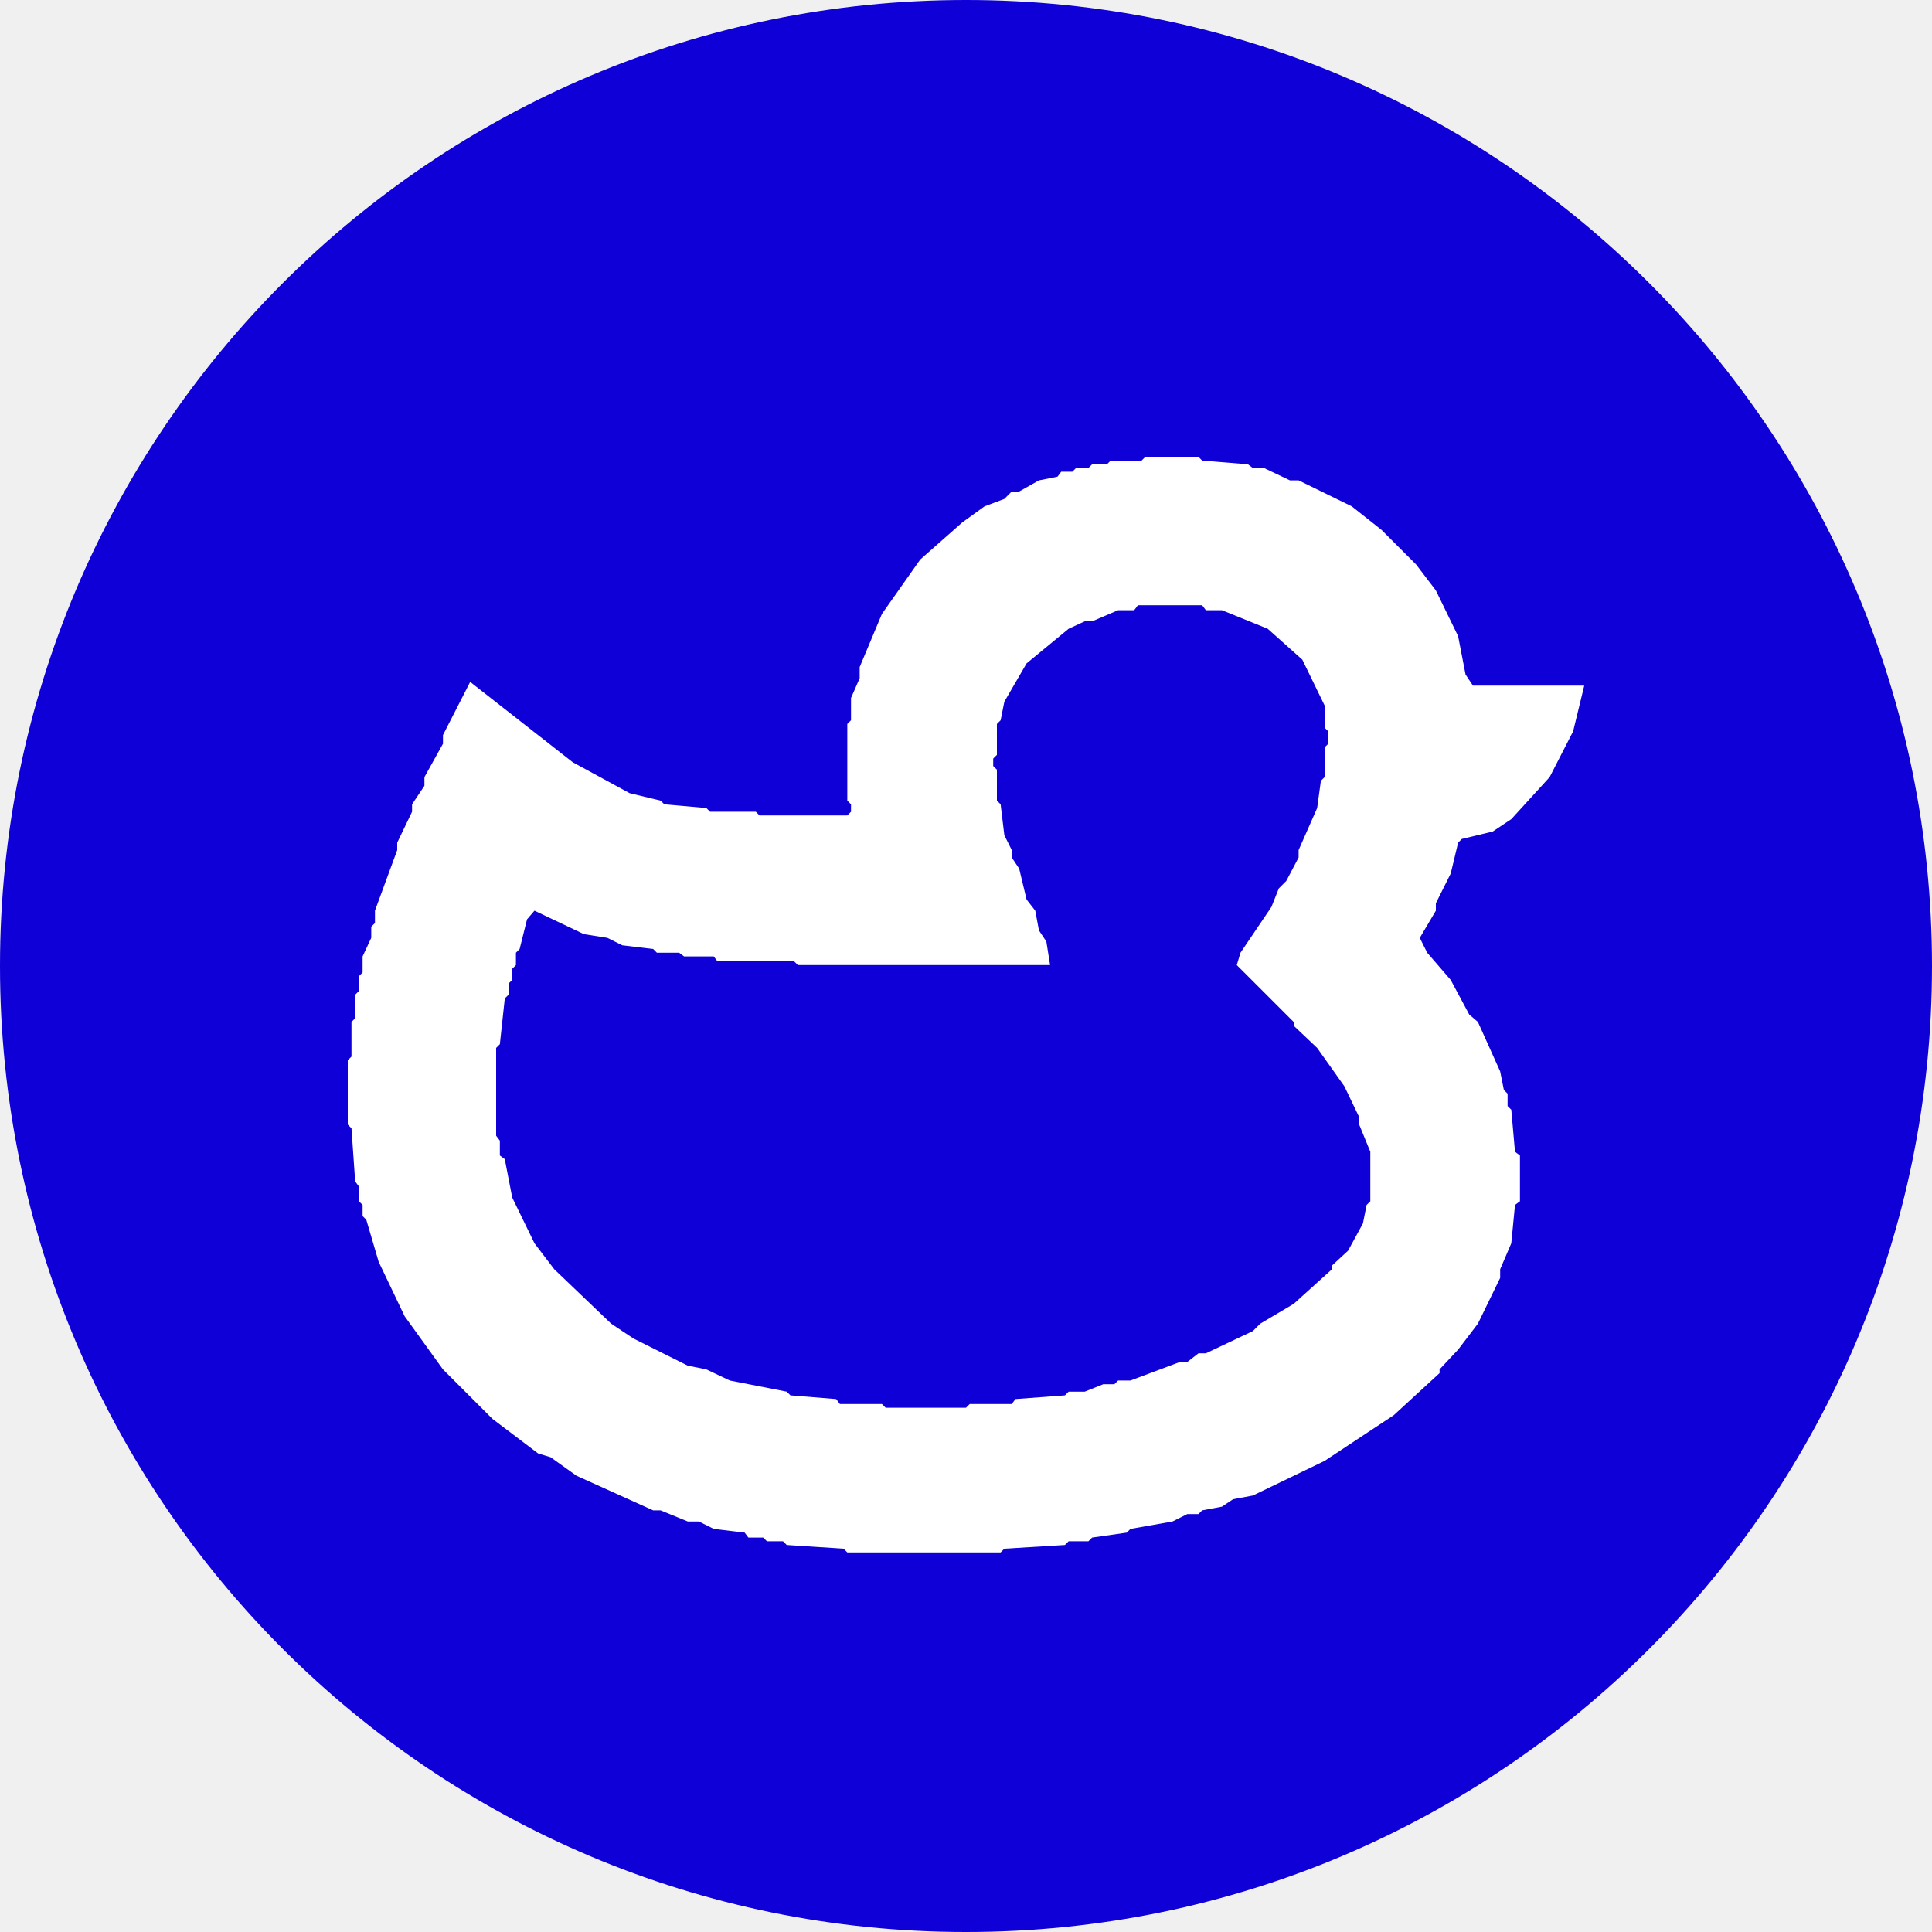
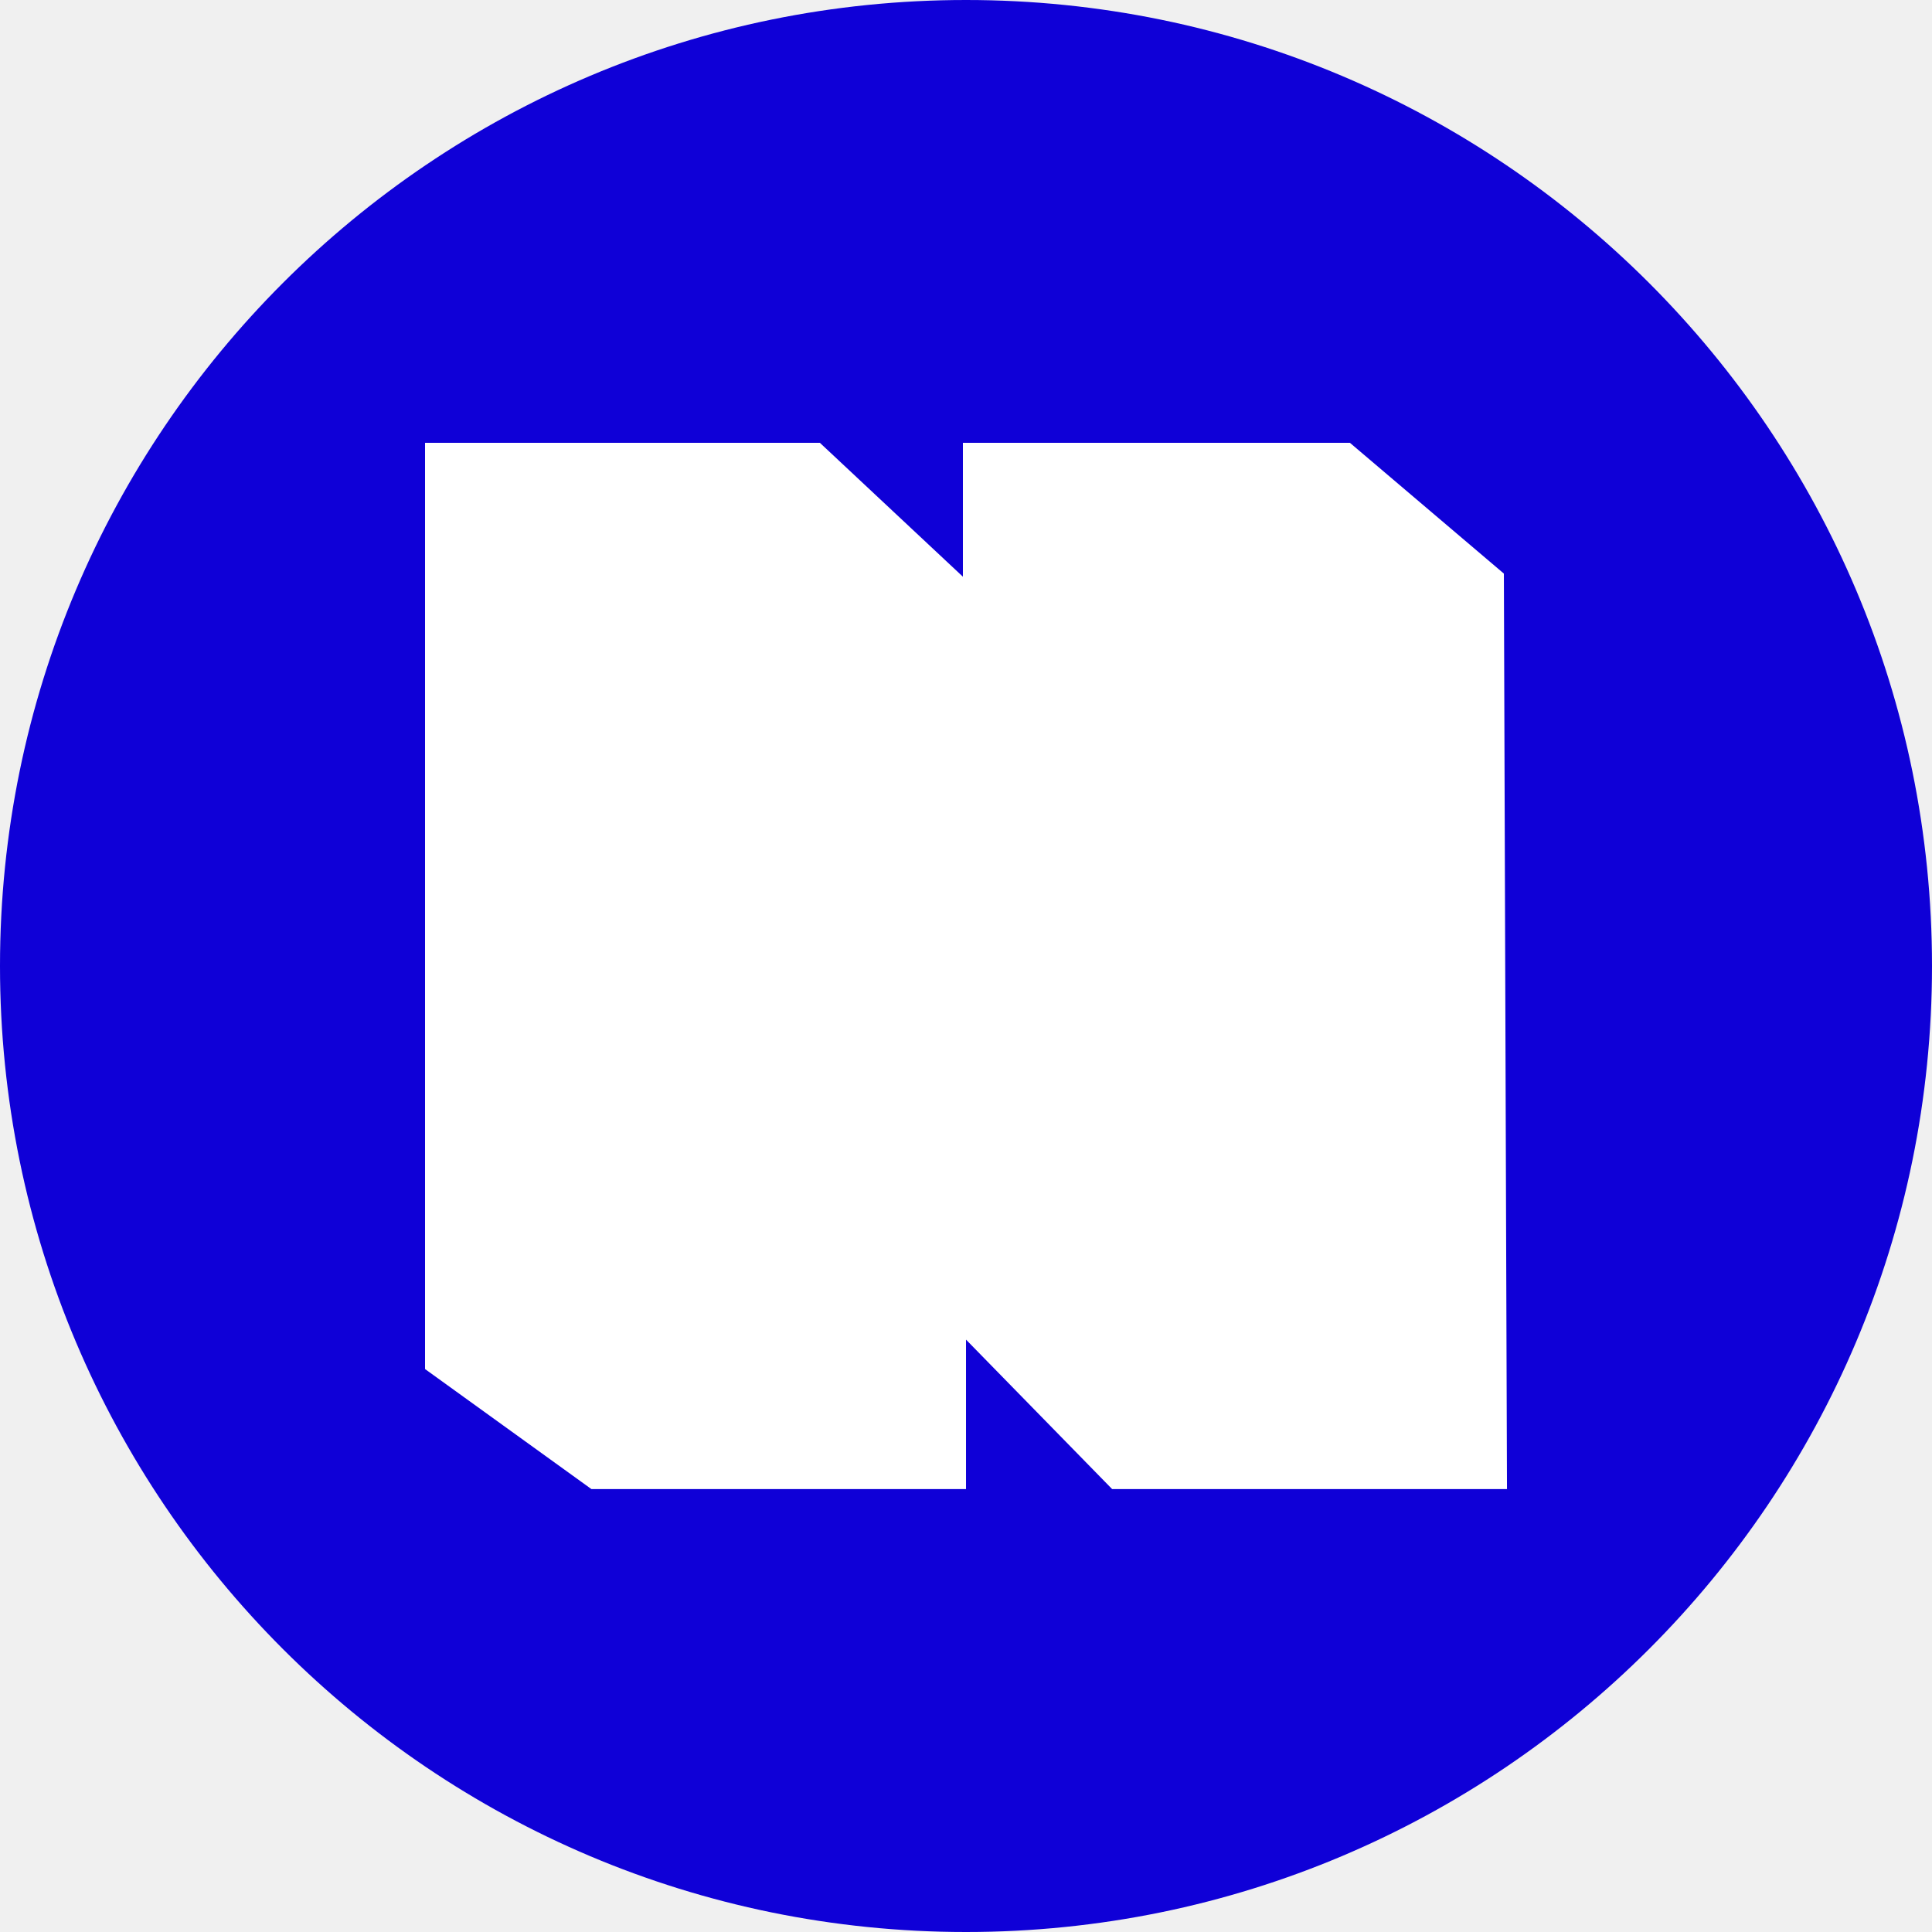
<svg xmlns="http://www.w3.org/2000/svg" viewBox="0 0 100 100">
  <rect width="100" height="100" rx="50" fill="#0f00d7" />
-   <path fill="white" fill-rule="evenodd" transform="translate(18 20) scale(.64)" d="M100.0 24.2L91.0 24.2L90.4 23.3L89.8 20.2L88.0 16.5L86.4 14.4L83.6 11.6L81.2 9.7L76.9 7.6L76.2 7.6L74.1 6.6L73.2 6.6L72.8 6.3L69.1 6.0L68.8 5.7L64.5 5.7L64.2 6.0L61.7 6.0L61.4 6.3L60.2 6.3L59.9 6.6L58.9 6.6L58.6 6.9L57.7 6.9L57.4 7.3L55.9 7.6L54.3 8.5L53.7 8.5L53.1 9.1L51.5 9.7L49.7 11.0L46.3 14.0L43.2 18.4L41.4 22.7L41.4 23.6L40.7 25.2L40.7 27.0L40.4 27.3L40.4 33.5L40.7 33.8L40.7 34.4L40.4 34.7L33.3 34.7L33.0 34.4L29.3 34.4L29.0 34.1L25.6 33.8L25.3 33.5L22.8 32.9L18.2 30.4L9.9 23.9L7.7 28.2L7.7 28.9L6.2 31.6L6.2 32.3L5.2 33.8L5.2 34.4L4.0 36.9L4.0 37.5L2.2 42.4L2.2 43.4L1.9 43.7L1.9 44.6L1.2 46.1L1.2 47.4L0.9 47.7L0.9 48.9L0.6 49.2L0.6 51.1L0.3 51.4L0.3 54.2L0.0 54.5L0.0 59.7L0.3 60.0L0.6 64.3L0.9 64.7L0.9 65.9L1.2 66.2L1.2 67.1L1.5 67.4L2.5 70.8L4.6 75.2L7.7 79.5L11.7 83.5L15.4 86.3L16.4 86.6L18.5 88.1L24.7 90.9L25.3 90.9L27.5 91.8L28.4 91.8L29.6 92.4L32.1 92.7L32.4 93.1L33.6 93.1L33.9 93.4L35.2 93.4L35.5 93.7L40.1 94.0L40.4 94.3L52.8 94.3L53.1 94.0L58.0 93.7L58.3 93.4L59.9 93.4L60.2 93.1L63.0 92.7L63.3 92.4L66.7 91.8L67.9 91.2L68.8 91.2L69.1 90.9L70.7 90.6L71.6 90.0L73.2 89.7L79.0 86.9L84.6 83.2L88.3 79.8L88.3 79.5L89.8 77.9L91.4 75.8L93.2 72.1L93.2 71.4L94.1 69.3L94.4 66.2L94.8 65.9L94.8 62.2L94.4 61.9L94.1 58.5L93.8 58.2L93.8 57.2L93.5 56.9L93.2 55.4L91.4 51.4L90.7 50.8L89.2 48.0L87.3 45.8L86.7 44.6L88.0 42.4L88.0 41.8L89.2 39.4L89.8 36.9L90.1 36.6L92.6 36.0L94.1 35.0L97.2 31.6L99.1 27.9ZM77.2 22.1L79.0 25.8L79.0 27.6L79.3 27.9L79.3 28.9L79.0 29.2L79.0 31.6L78.7 31.9L78.4 34.1L76.9 37.5L76.9 38.1L75.9 40.0L75.3 40.6L74.7 42.1L72.2 45.8L71.9 46.8L76.5 51.4L76.5 51.7L78.4 53.5L80.6 56.6L81.8 59.1L81.8 59.7L82.7 61.9L82.7 65.9L82.4 66.2L82.1 67.7L80.9 69.9L79.6 71.1L79.6 71.4L76.5 74.2L73.8 75.8L73.2 76.4L69.4 78.2L68.8 78.2L67.9 78.9L67.3 78.9L63.3 80.4L62.3 80.4L62.0 80.7L61.1 80.7L59.6 81.3L58.3 81.3L58.0 81.6L54.0 81.9L53.7 82.3L50.3 82.3L50.0 82.6L43.5 82.6L43.2 82.3L39.8 82.3L39.5 81.9L35.8 81.6L35.5 81.3L30.9 80.4L29.0 79.5L27.5 79.2L23.1 77.0L21.3 75.8L16.7 71.4L15.1 69.3L13.3 65.6L12.7 62.5L12.3 62.2L12.3 61.0L12.0 60.6L12.0 53.5L12.3 53.2L12.7 49.5L13.0 49.2L13.0 48.3L13.3 48.0L13.3 47.1L13.6 46.8L13.6 45.8L13.9 45.5L14.5 43.1L15.1 42.4L19.1 44.3L21.0 44.6L22.2 45.2L24.7 45.5L25.0 45.8L26.8 45.8L27.2 46.1L29.6 46.1L29.9 46.5L36.1 46.5L36.4 46.8L56.8 46.8L56.5 44.9L55.9 44.0L55.6 42.4L54.9 41.5L54.3 39.0L53.7 38.1L53.7 37.5L53.1 36.3L52.8 33.8L52.5 33.5L52.5 31.0L52.2 30.7L52.2 30.1L52.5 29.8L52.5 27.3L52.8 27.0L53.1 25.5L54.9 22.4L58.3 19.6L59.6 19.0L60.2 19.0L62.3 18.1L63.6 18.1L63.9 17.7L69.1 17.7L69.4 18.1L70.7 18.1L74.4 19.6Z" />
+   <path fill="white" transform="translate(22 22.92) scale(0.3077)" d="M27.989 176H91V150.857L115.58 176H182L181.477 22L155.579 0H90.477V22.524L66.419 0H0V155.807L27.989 176Z" />
</svg>
